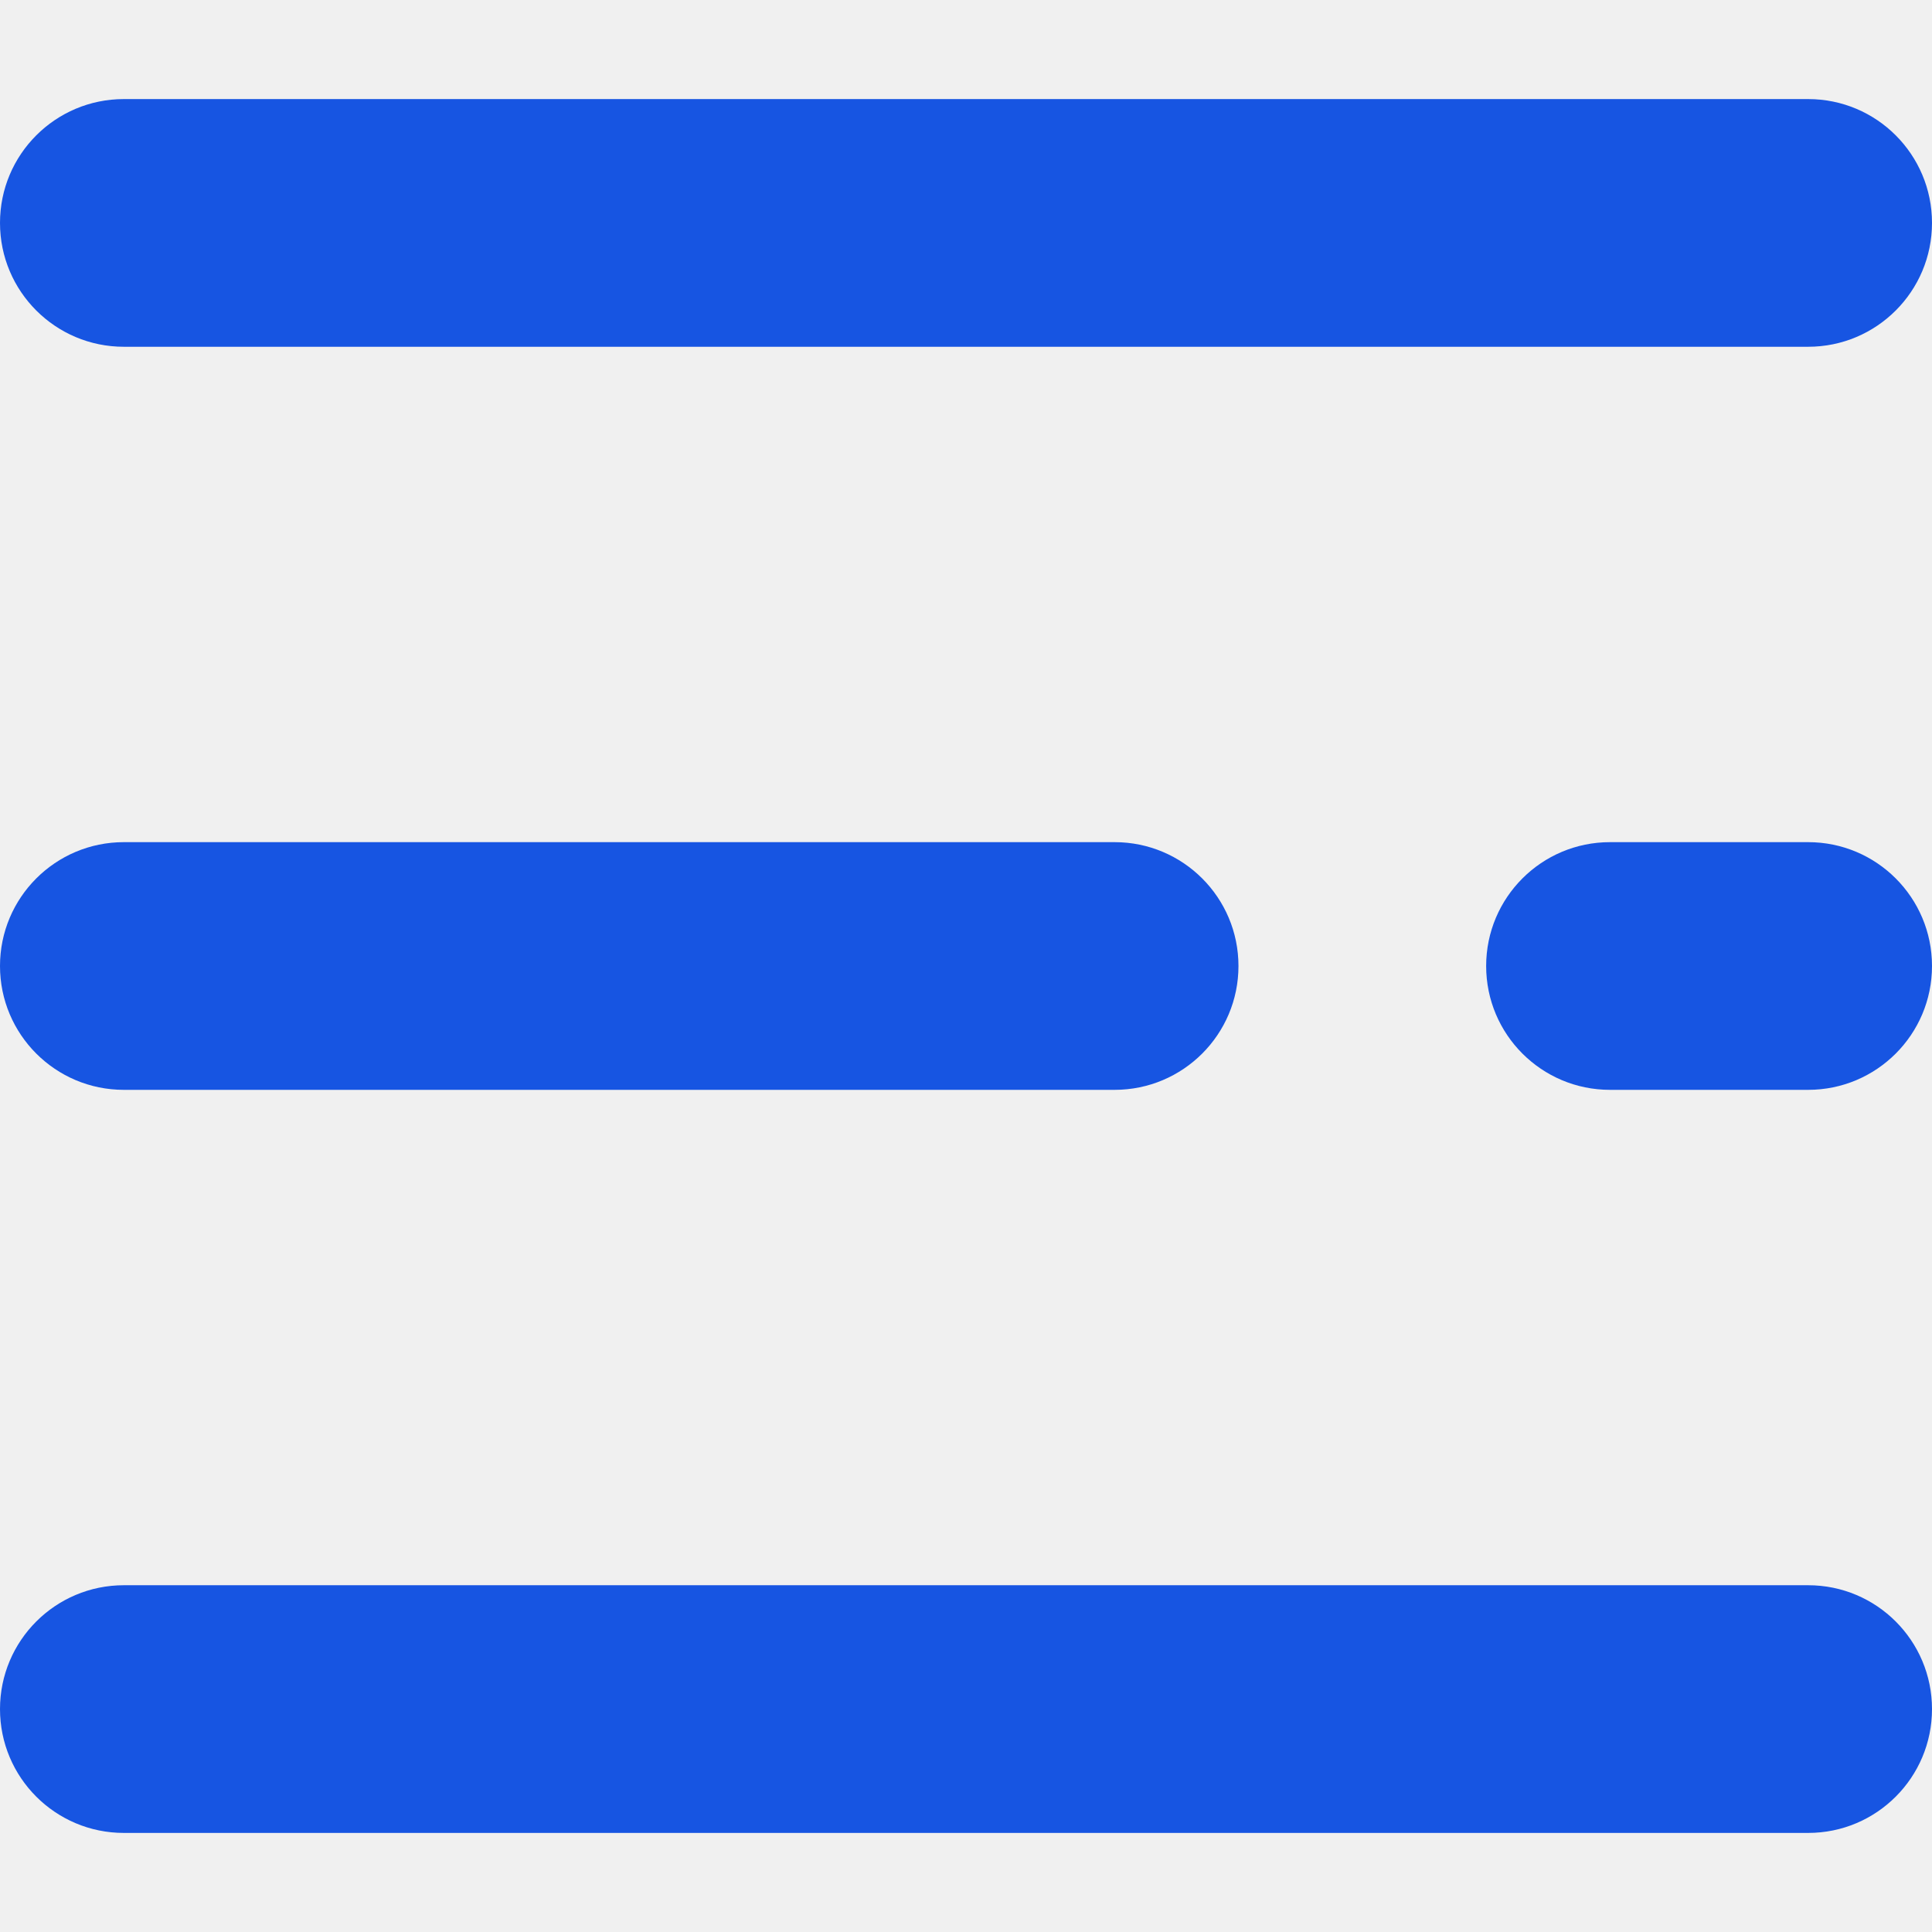
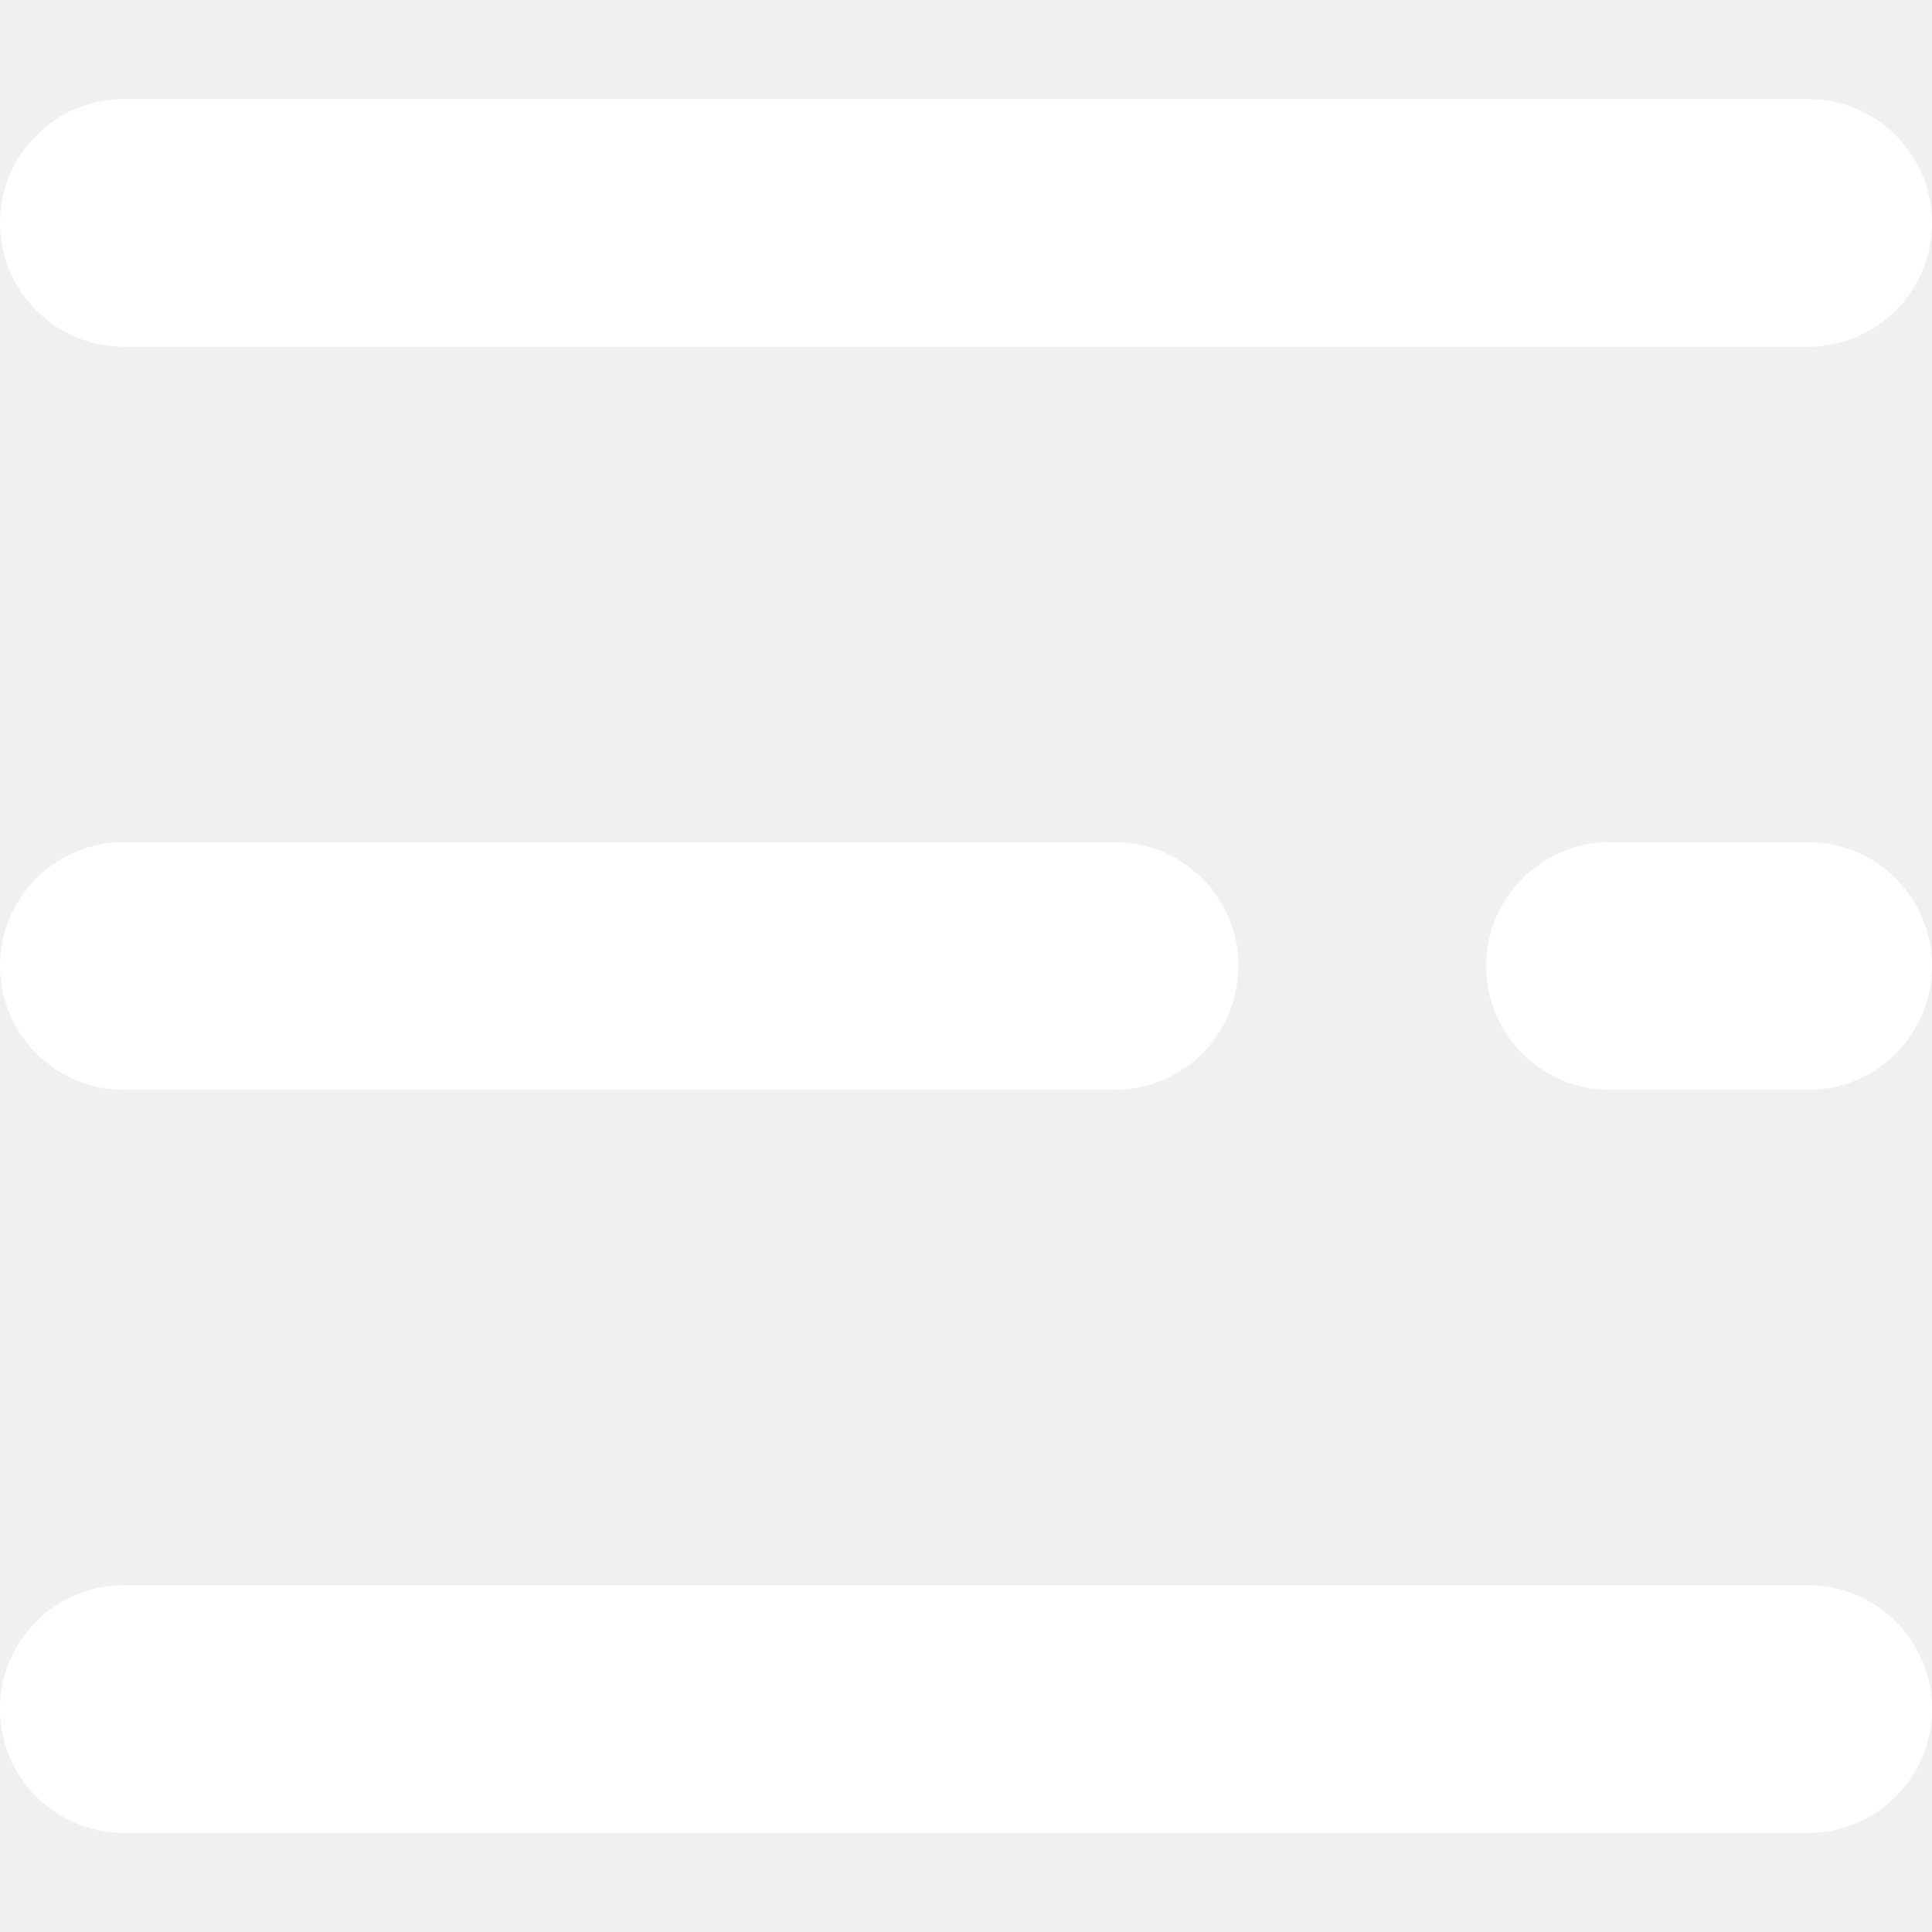
<svg xmlns="http://www.w3.org/2000/svg" version="1.1" id="Capa_1" x="0px" y="0px" viewBox="0 0 512 512" style="enable-background:new 0 0 512 512;" xml:space="preserve">
  <g>
-     <path style="fill:#1755e2;" d="M479.18,91.897H32.821C14.69,91.897,0,77.207,0,59.077s14.69-32.821,32.821-32.821H479.18   c18.13,0,32.82,14.69,32.82,32.821S497.31,91.897,479.18,91.897z" />
-     <path style="fill:#1755e2;" d="M295.385,288.821H32.821C14.69,288.821,0,274.13,0,256s14.69-32.821,32.821-32.821h262.564   c18.13,0,32.821,14.69,32.821,32.821S313.515,288.821,295.385,288.821z" />
+     <path style="fill:#ffffff;" d="M479.18,91.897H32.821C14.69,91.897,0,77.207,0,59.077s14.69-32.821,32.821-32.821H479.18   c18.13,0,32.82,14.69,32.82,32.821S497.31,91.897,479.18,91.897z" />
+     <path style="fill:#ffffff;" d="M295.385,288.821H32.821C14.69,288.821,0,274.13,0,256s14.69-32.821,32.821-32.821h262.564   c18.13,0,32.821,14.69,32.821,32.821S313.515,288.821,295.385,288.821z" />
  </g>
-   <path style="fill:#1755e2;" d="M479.18,288.821h-52.513c-18.13,0-32.821-14.69-32.821-32.821s14.69-32.821,32.821-32.821h52.513  c18.13,0,32.82,14.69,32.82,32.821S497.31,288.821,479.18,288.821z" />
-   <path style="fill:#1755e2;" d="M479.18,485.744H32.821C14.69,485.744,0,471.053,0,452.923c0-18.13,14.69-32.821,32.821-32.821  H479.18c18.13,0,32.82,14.69,32.82,32.821C512,471.053,497.31,485.744,479.18,485.744z" />
+   <path style="fill:#ffffff;" d="M479.18,288.821h-52.513c-18.13,0-32.821-14.69-32.821-32.821s14.69-32.821,32.821-32.821h52.513  c18.13,0,32.82,14.69,32.82,32.821S497.31,288.821,479.18,288.821z" />
+   <path style="fill:#ffffff;" d="M479.18,485.744H32.821C14.69,485.744,0,471.053,0,452.923c0-18.13,14.69-32.821,32.821-32.821  H479.18c18.13,0,32.82,14.69,32.82,32.821C512,471.053,497.31,485.744,479.18,485.744z" />
  <g>
</g>
  <g>
</g>
  <g>
</g>
  <g>
</g>
  <g>
</g>
  <g>
</g>
  <g>
</g>
  <g>
</g>
  <g>
</g>
  <g>
</g>
  <g>
</g>
  <g>
</g>
  <g>
</g>
  <g>
</g>
  <g>
</g>
</svg>
